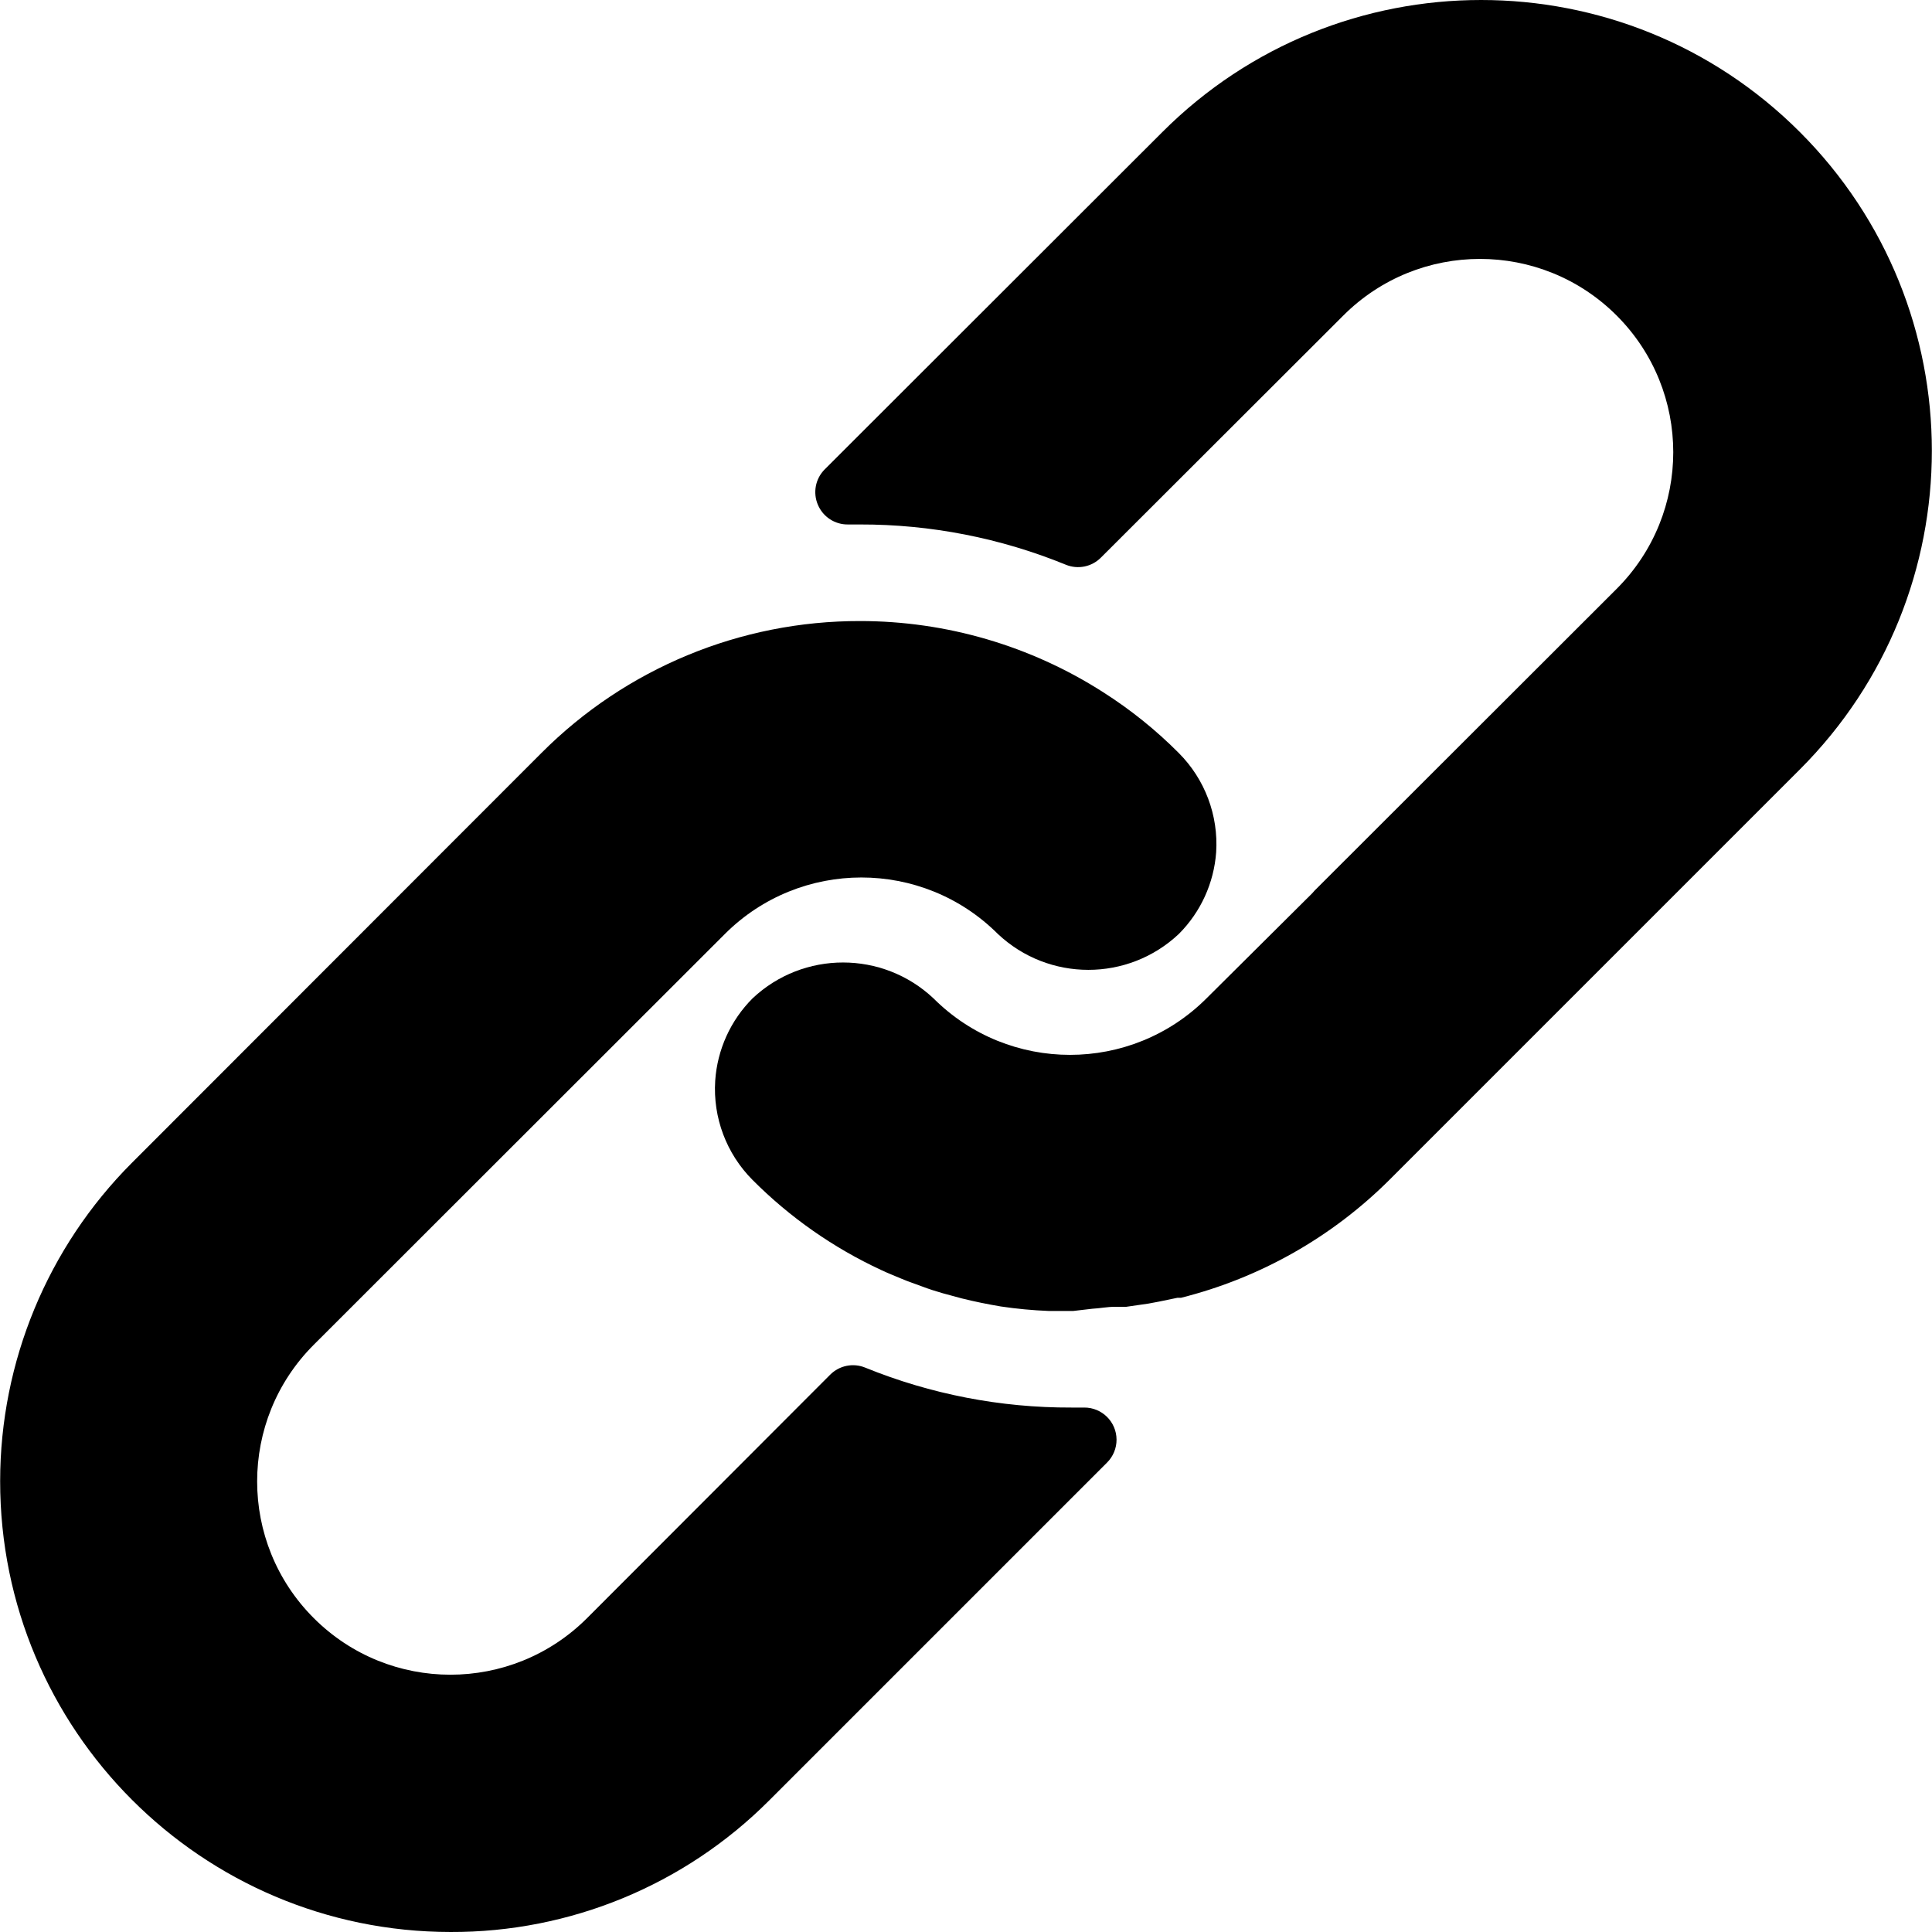
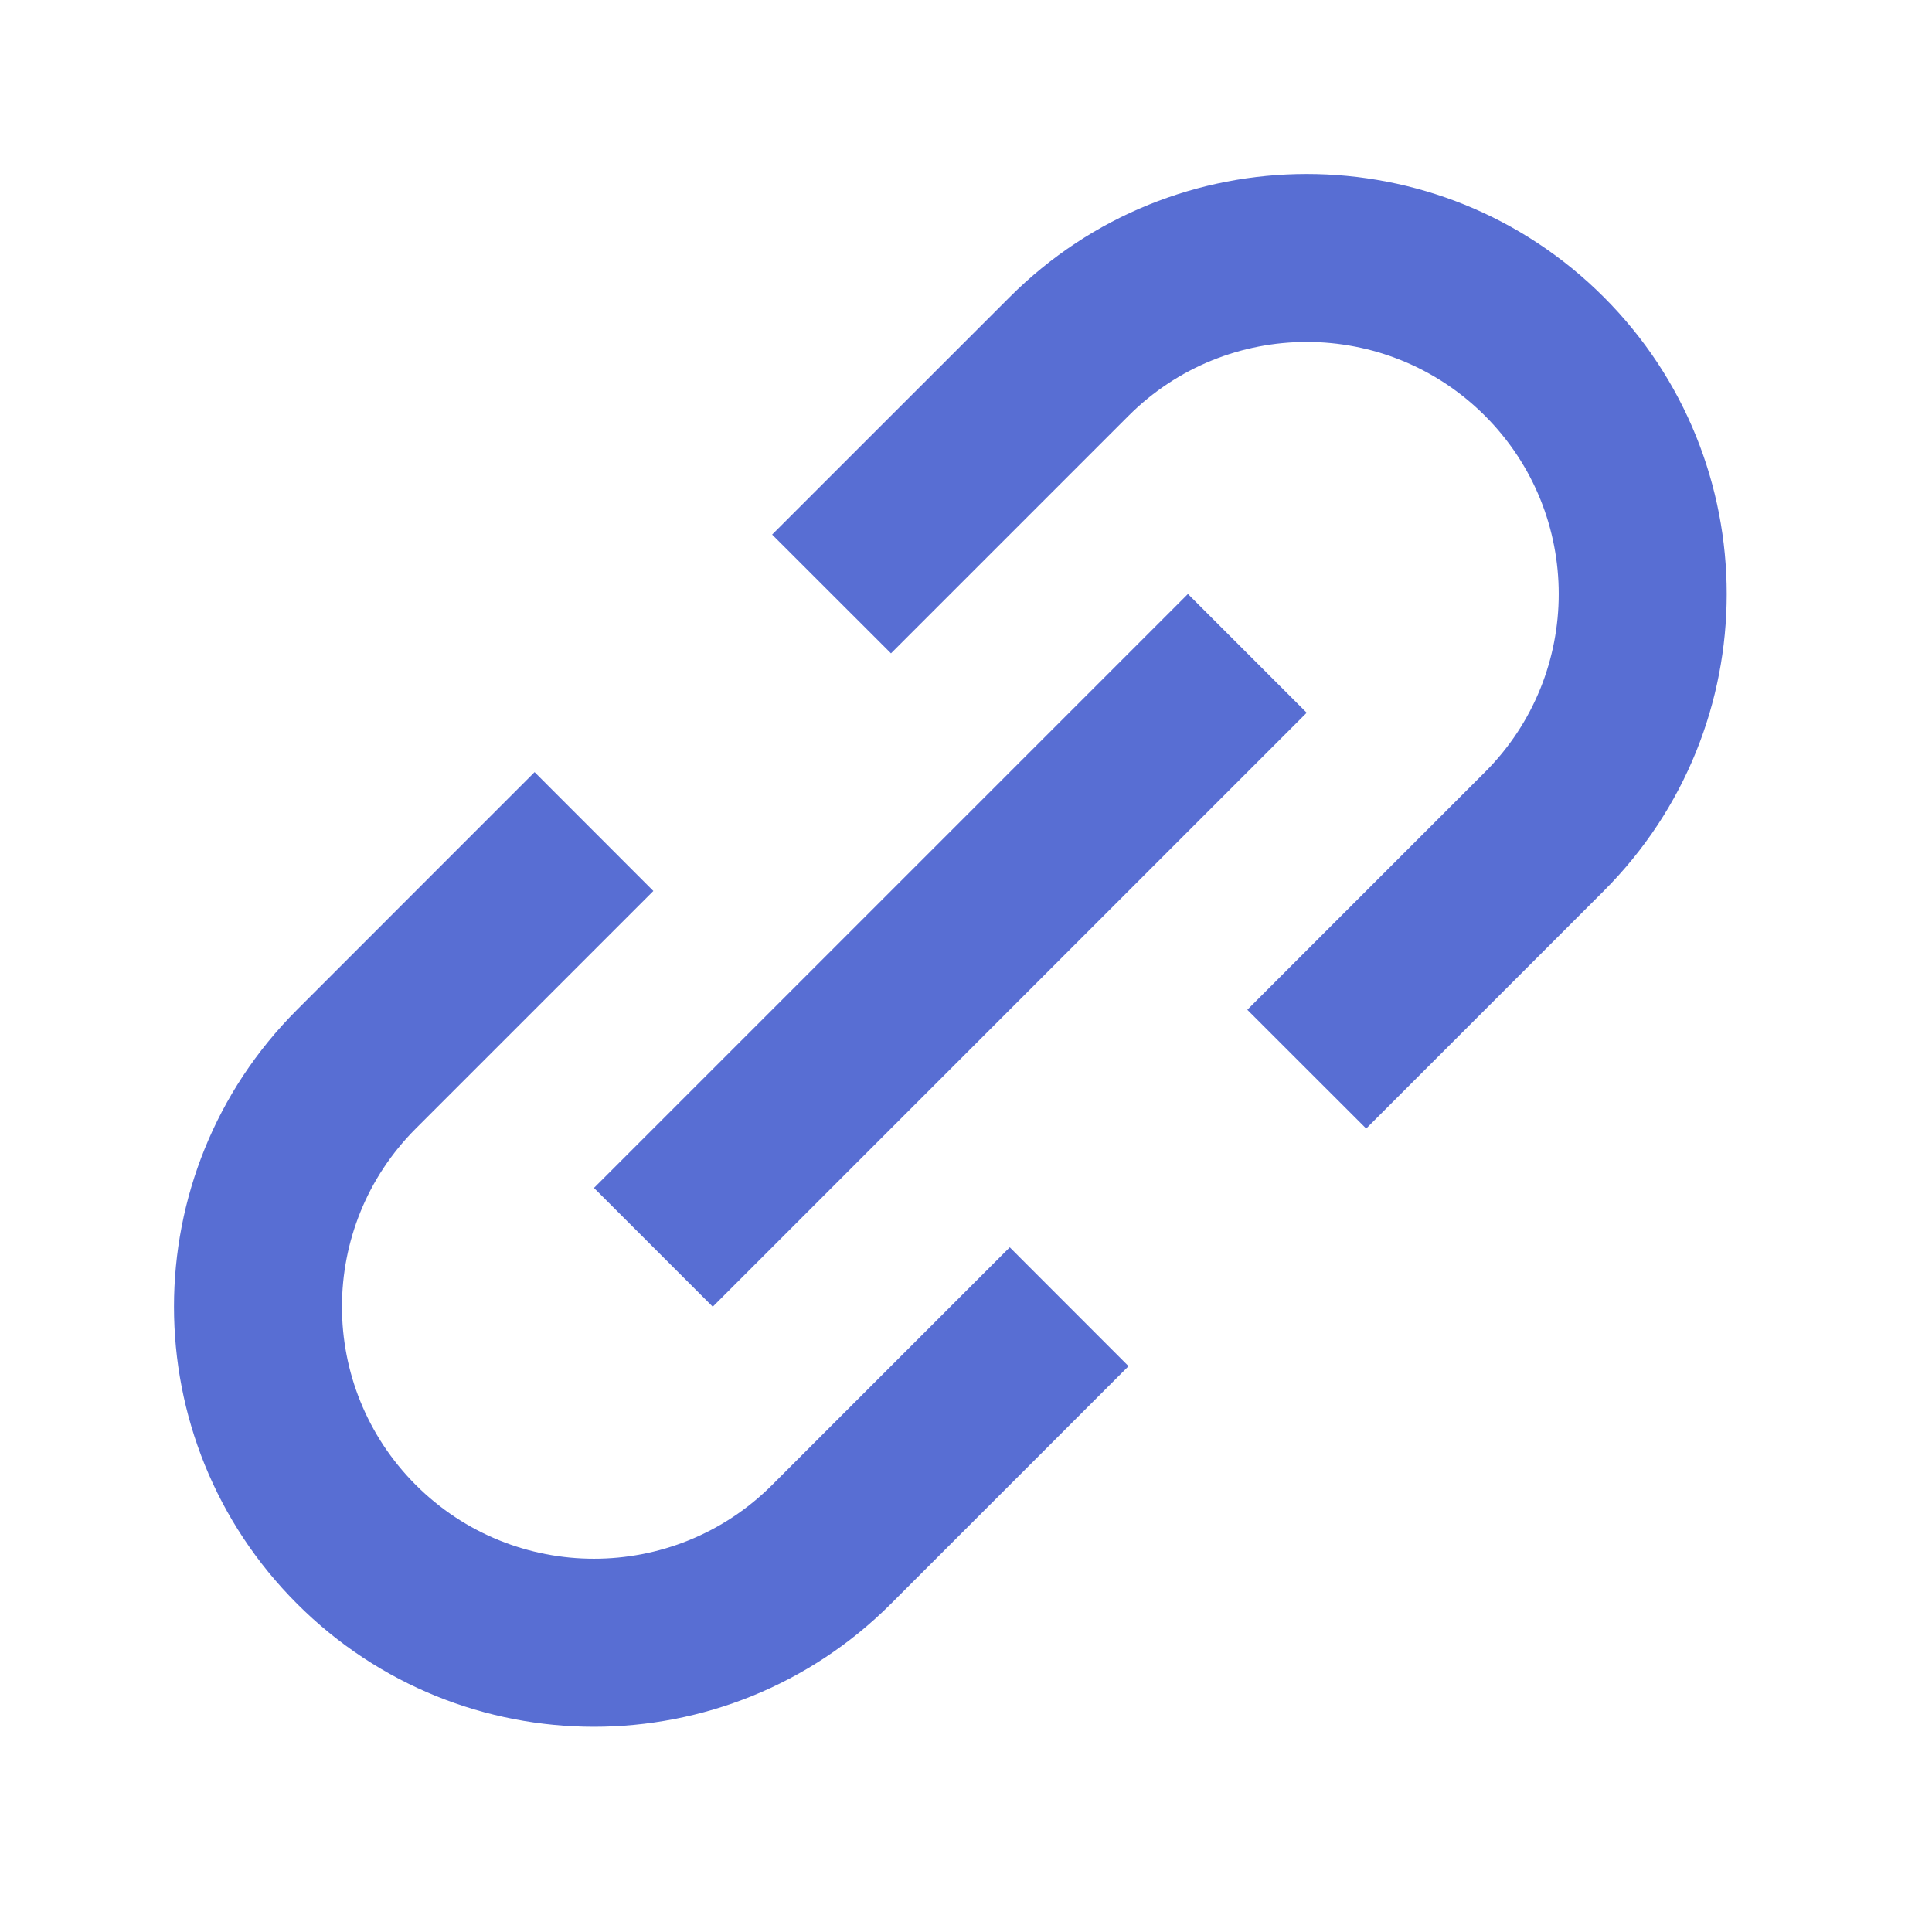
- <svg xmlns="http://www.w3.org/2000/svg" version="1.1" id="Layer_1" x="0px" y="0px" viewBox="0 0 512.092 512.092" style="enable-background:new 0 0 512.092 512.092;" xml:space="preserve">
-   <g>
-     <g>
-       <path d="M312.453,199.601c-6.066-6.102-12.792-11.511-20.053-16.128c-19.232-12.315-41.59-18.859-64.427-18.859    c-31.697-0.059-62.106,12.535-84.48,34.987L34.949,308.23c-22.336,22.379-34.89,52.7-34.91,84.318    c-0.042,65.98,53.41,119.501,119.39,119.543c31.648,0.11,62.029-12.424,84.395-34.816l89.6-89.6    c1.628-1.614,2.537-3.816,2.524-6.108c-0.027-4.713-3.87-8.511-8.583-8.484h-3.413c-18.72,0.066-37.273-3.529-54.613-10.581    c-3.195-1.315-6.867-0.573-9.301,1.877l-64.427,64.512c-20.006,20.006-52.442,20.006-72.448,0    c-20.006-20.006-20.006-52.442,0-72.448l108.971-108.885c19.99-19.965,52.373-19.965,72.363,0    c13.472,12.679,34.486,12.679,47.957,0c5.796-5.801,9.31-13.495,9.899-21.675C322.976,216.108,319.371,206.535,312.453,199.601z" />
-     </g>
-   </g>
-   <g>
-     <g>
-       <path d="M477.061,34.993c-46.657-46.657-122.303-46.657-168.96,0l-89.515,89.429c-2.458,2.47-3.167,6.185-1.792,9.387    c1.359,3.211,4.535,5.272,8.021,5.205h3.157c18.698-0.034,37.221,3.589,54.528,10.667c3.195,1.315,6.867,0.573,9.301-1.877    l64.256-64.171c20.006-20.006,52.442-20.006,72.448,0c20.006,20.006,20.006,52.442,0,72.448l-80.043,79.957l-0.683,0.768    l-27.989,27.819c-19.99,19.965-52.373,19.965-72.363,0c-13.472-12.679-34.486-12.679-47.957,0    c-5.833,5.845-9.35,13.606-9.899,21.845c-0.624,9.775,2.981,19.348,9.899,26.283c9.877,9.919,21.433,18.008,34.133,23.893    c1.792,0.853,3.584,1.536,5.376,2.304c1.792,0.768,3.669,1.365,5.461,2.048c1.792,0.683,3.669,1.28,5.461,1.792l5.035,1.365    c3.413,0.853,6.827,1.536,10.325,2.133c4.214,0.626,8.458,1.025,12.715,1.195h5.973h0.512l5.12-0.597    c1.877-0.085,3.84-0.512,6.059-0.512h2.901l5.888-0.853l2.731-0.512l4.949-1.024h0.939c20.961-5.265,40.101-16.118,55.381-31.403    l108.629-108.629C523.718,157.296,523.718,81.65,477.061,34.993z" />
-     </g>
-   </g>
-   <g>
- </g>
-   <g>
- </g>
-   <g>
- </g>
-   <g>
- </g>
-   <g>
- </g>
-   <g>
- </g>
-   <g>
- </g>
-   <g>
- </g>
-   <g>
- </g>
-   <g>
- </g>
-   <g>
- </g>
-   <g>
- </g>
-   <g>
- </g>
-   <g>
- </g>
-   <g>
- </g>
+ <svg xmlns="http://www.w3.org/2000/svg" width="23" height="23" viewBox="0 0 23 23" fill="none">
+   <path fill-rule="evenodd" clip-rule="evenodd" d="M12.021 14.849L13.435 16.264L10.607 19.092C8.654 21.045 5.488 21.045 3.536 19.092C1.583 17.139 1.583 13.973 3.536 12.021L6.364 9.192L7.778 10.607L4.95 13.435C3.778 14.607 3.778 16.506 4.95 17.678C6.121 18.849 8.021 18.849 9.192 17.678L12.021 14.849ZM10.607 7.778L9.192 6.364L12.021 3.536C13.973 1.583 17.139 1.583 19.092 3.536C21.044 5.488 21.044 8.654 19.092 10.607L16.264 13.435L14.849 12.021L17.678 9.192C18.849 8.021 18.849 6.121 17.678 4.95C16.506 3.778 14.607 3.778 13.435 4.95L10.607 7.778ZM14.142 7.071L7.071 14.142L8.485 15.556L15.556 8.485L14.142 7.071Z" fill="#586ED3" />
</svg>
